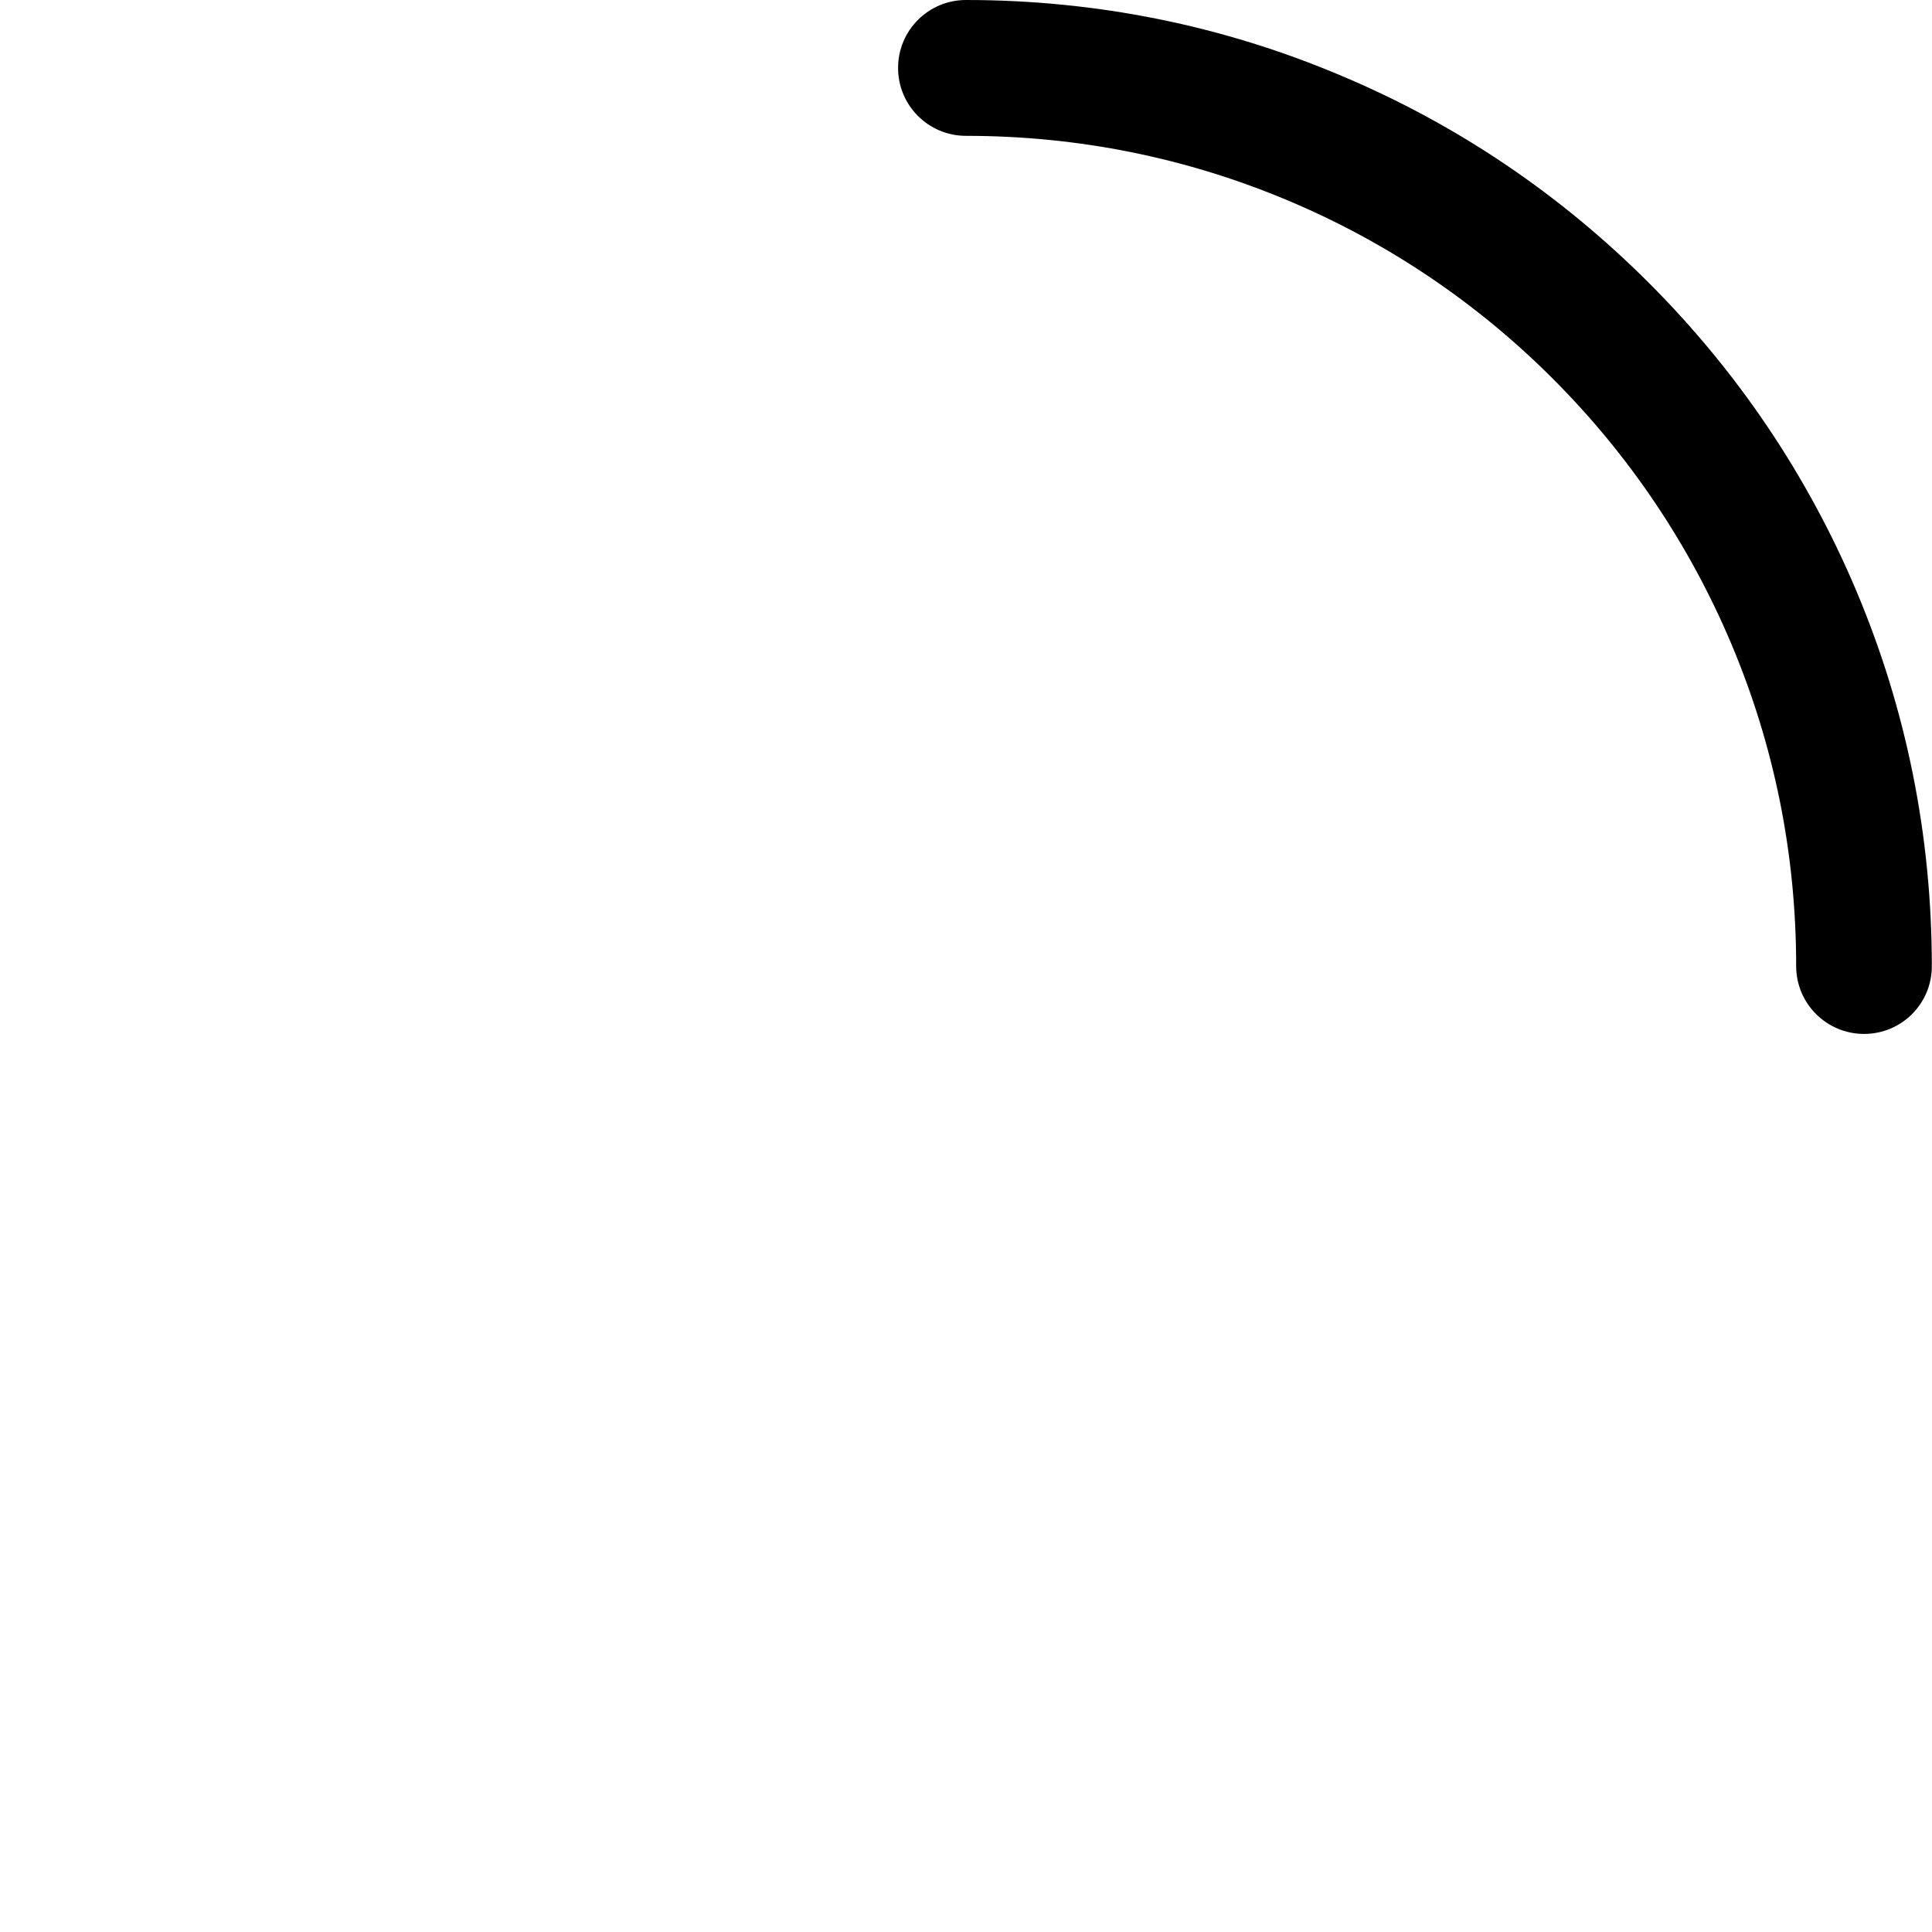
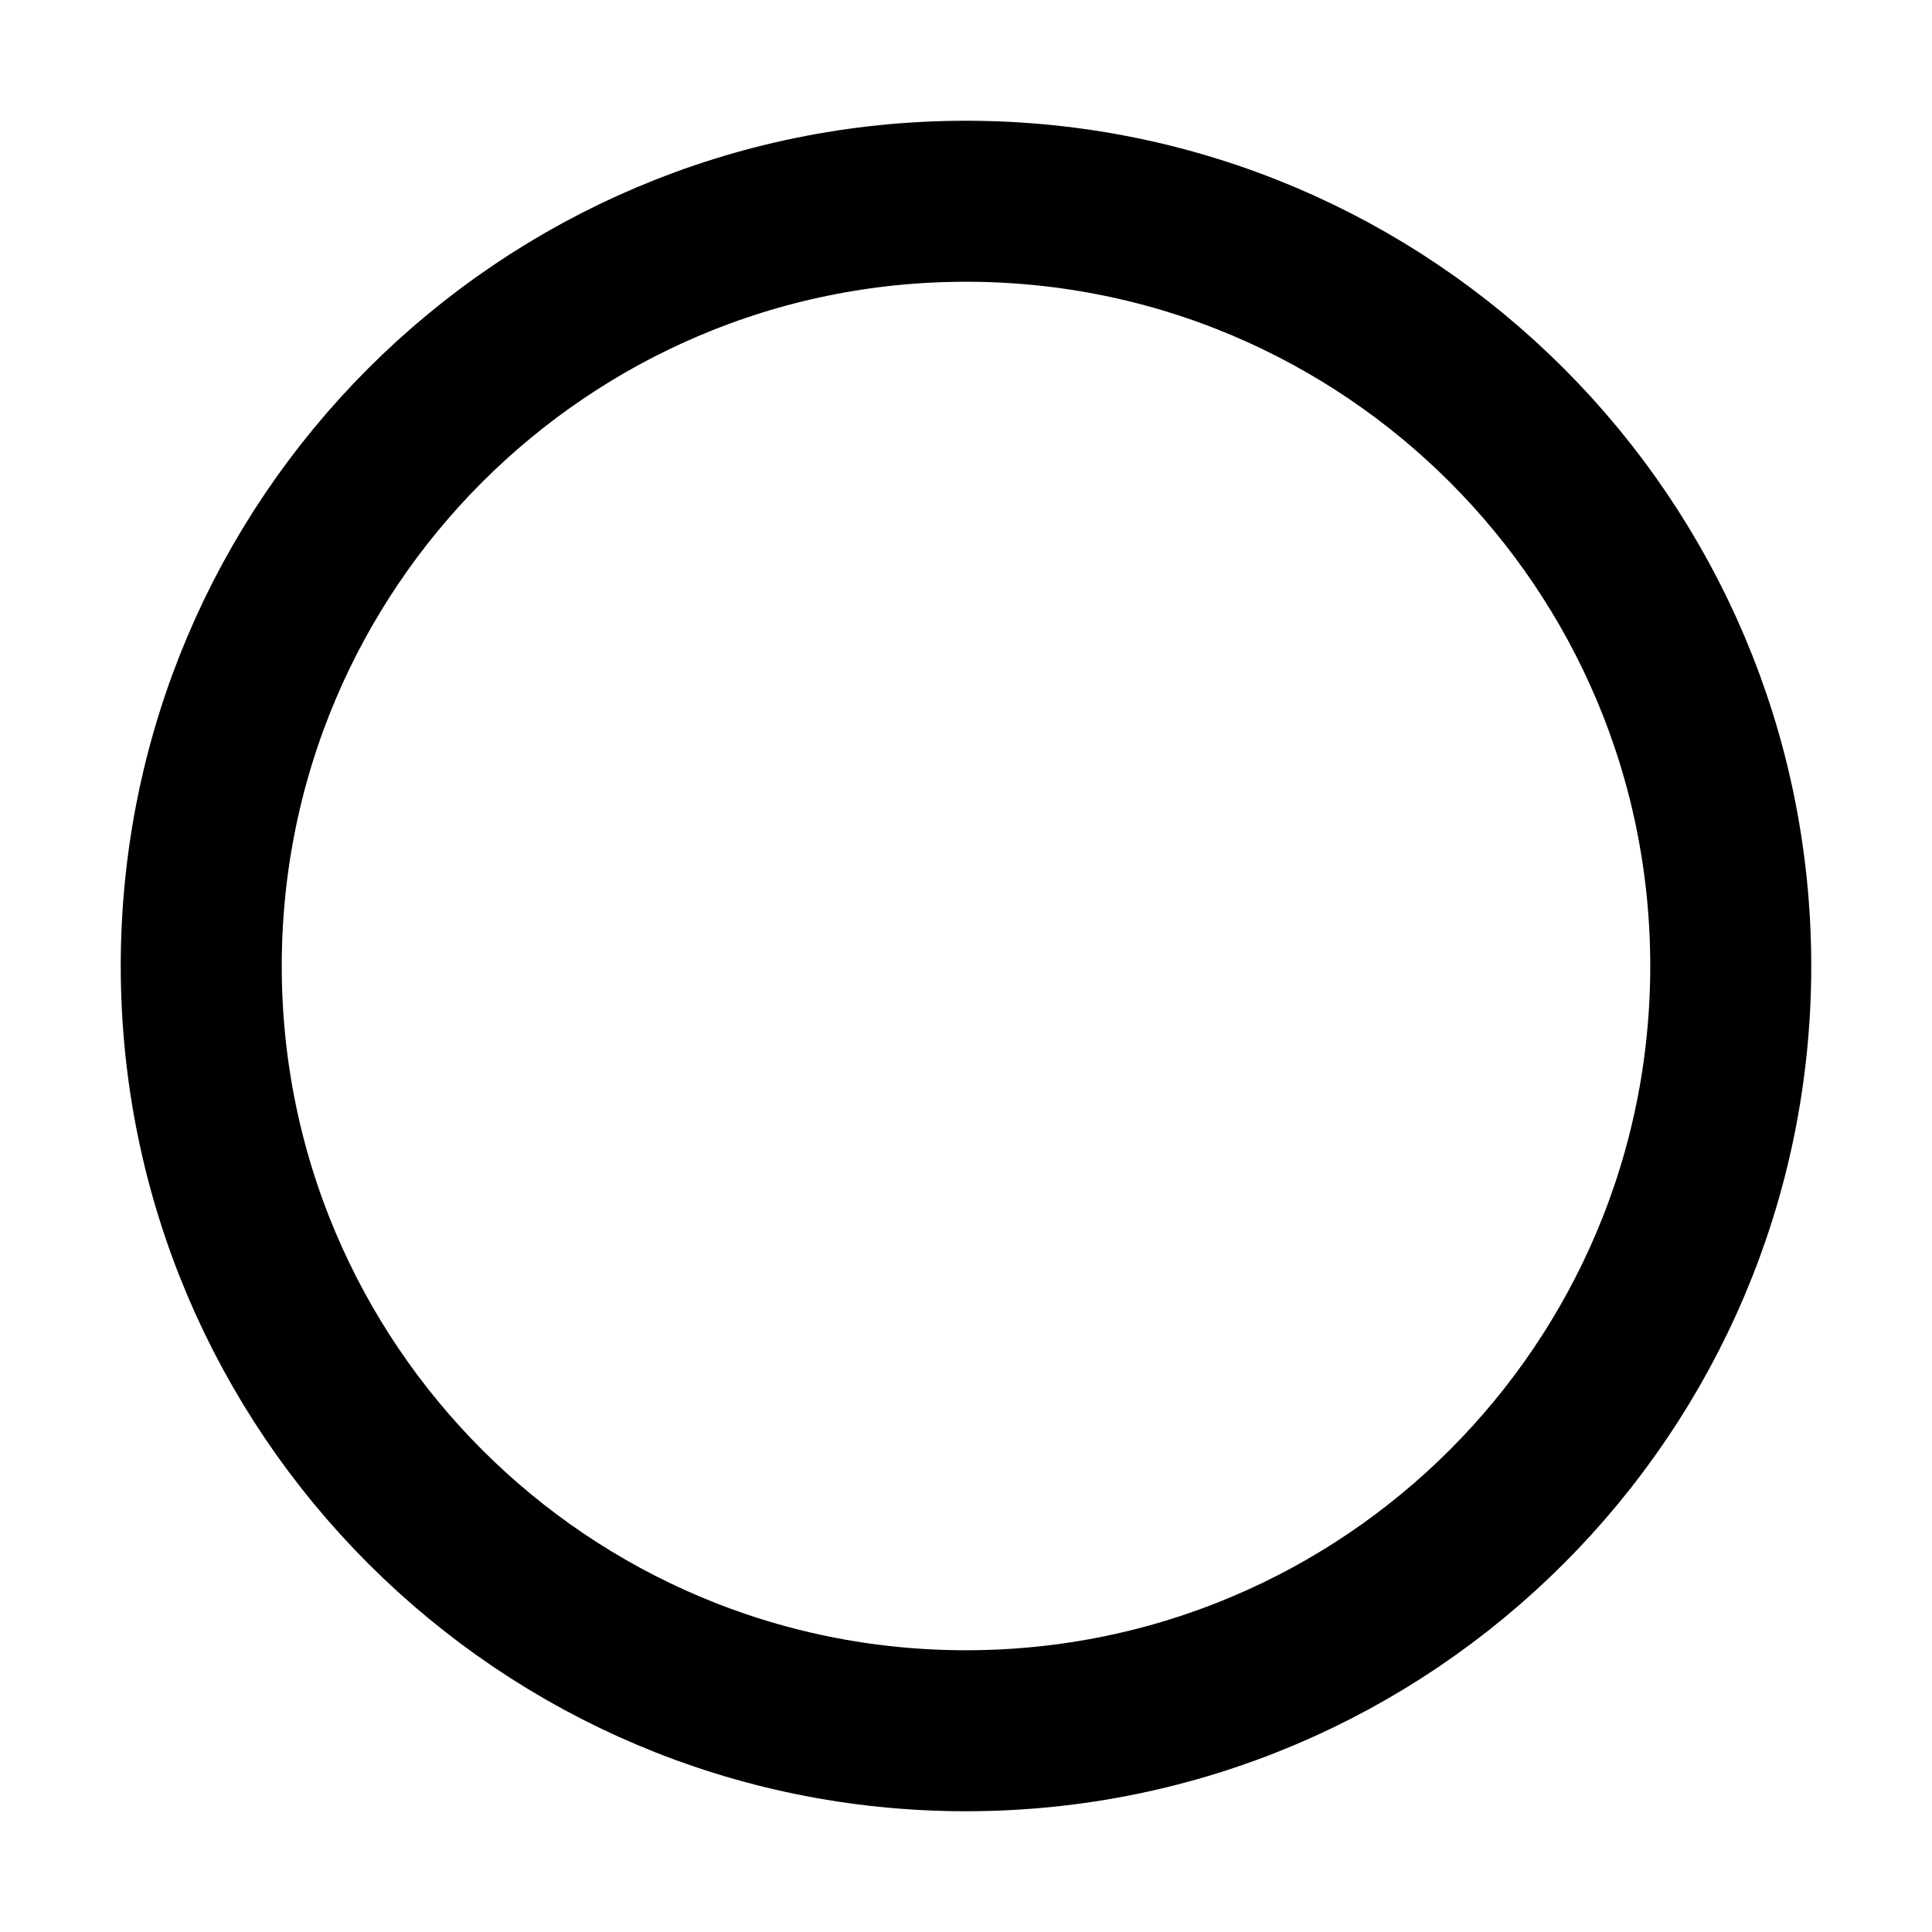
- <svg xmlns="http://www.w3.org/2000/svg" fill="currentColor" width="1em" height="1em" viewBox="0 0 1024 1024">
-   <path d="M988 548c-19.9 0-36-16.1-36-36 0-59.4-11.6-117-34.6-171.3a440.45 440.45 0 0 0-94.3-139.9 437.71 437.71 0 0 0-139.9-94.3C629 83.6 571.4 72 512 72c-19.9 0-36-16.1-36-36s16.1-36 36-36c69.1 0 136.2 13.5 199.3 40.3C772.3 66 827 103 874 150c47 47 83.9 101.8 109.7 162.7 26.7 63.1 40.2 130.2 40.2 199.3.1 19.9-16 36-35.9 36z" />
+ <svg xmlns="http://www.w3.org/2000/svg" width="1em" height="1em" viewBox="0 0 24 24">
+   <g stroke="currentColor" stroke-width="1">
+     <circle cx="12" cy="12" r="9.5" fill="none" stroke-linecap="round" stroke-width="2">
+       <animate attributeName="stroke-dasharray" calcMode="spline" dur="1.65s" keySplines="0.42,0,0.58,1;0.42,0,0.58,1;0.42,0,0.58,1" keyTimes="0;0.475;0.95;1" repeatCount="indefinite" values="0 150;42 150;42 150;42 150" />
+       <animate attributeName="stroke-dashoffset" calcMode="spline" dur="1.65s" keySplines="0.42,0,0.58,1;0.42,0,0.58,1;0.42,0,0.58,1" keyTimes="0;0.475;0.95;1" repeatCount="indefinite" values="0;-16;-59;-59" />
+     </circle>
+     <animateTransform attributeName="transform" dur="2.2s" repeatCount="indefinite" type="rotate" values="0 12 12;360 12 12" />
+   </g>
</svg>
